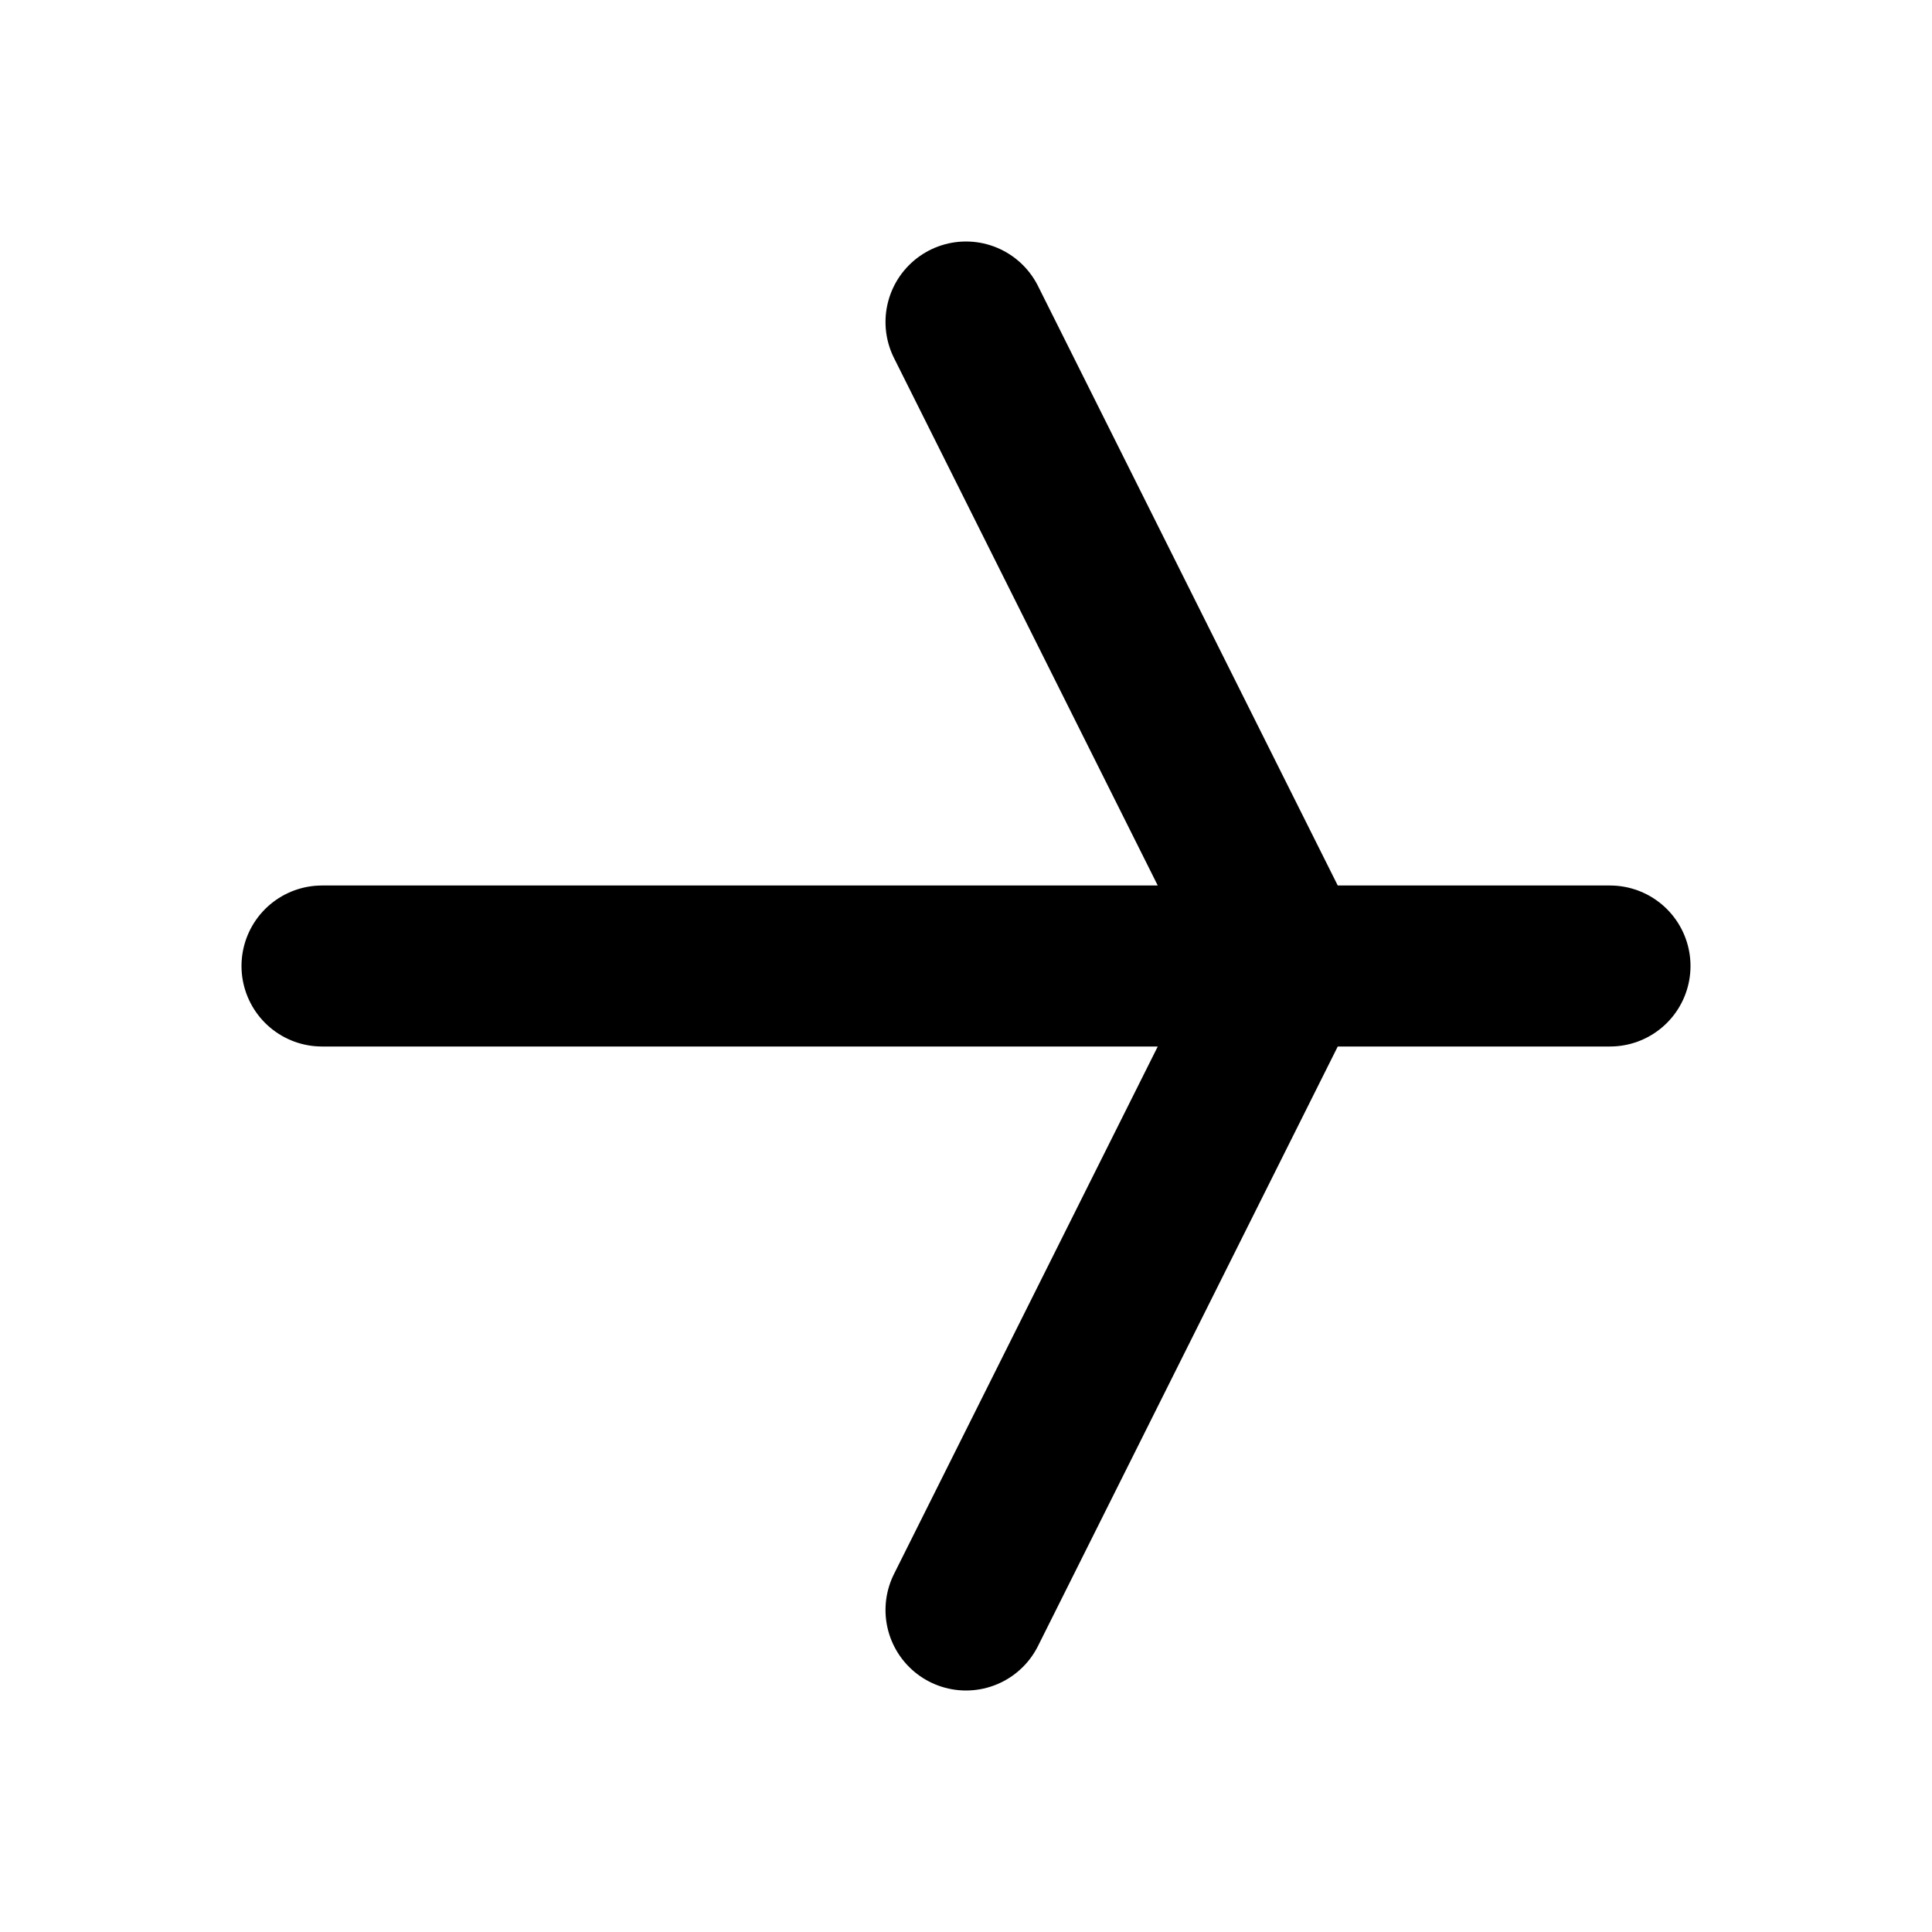
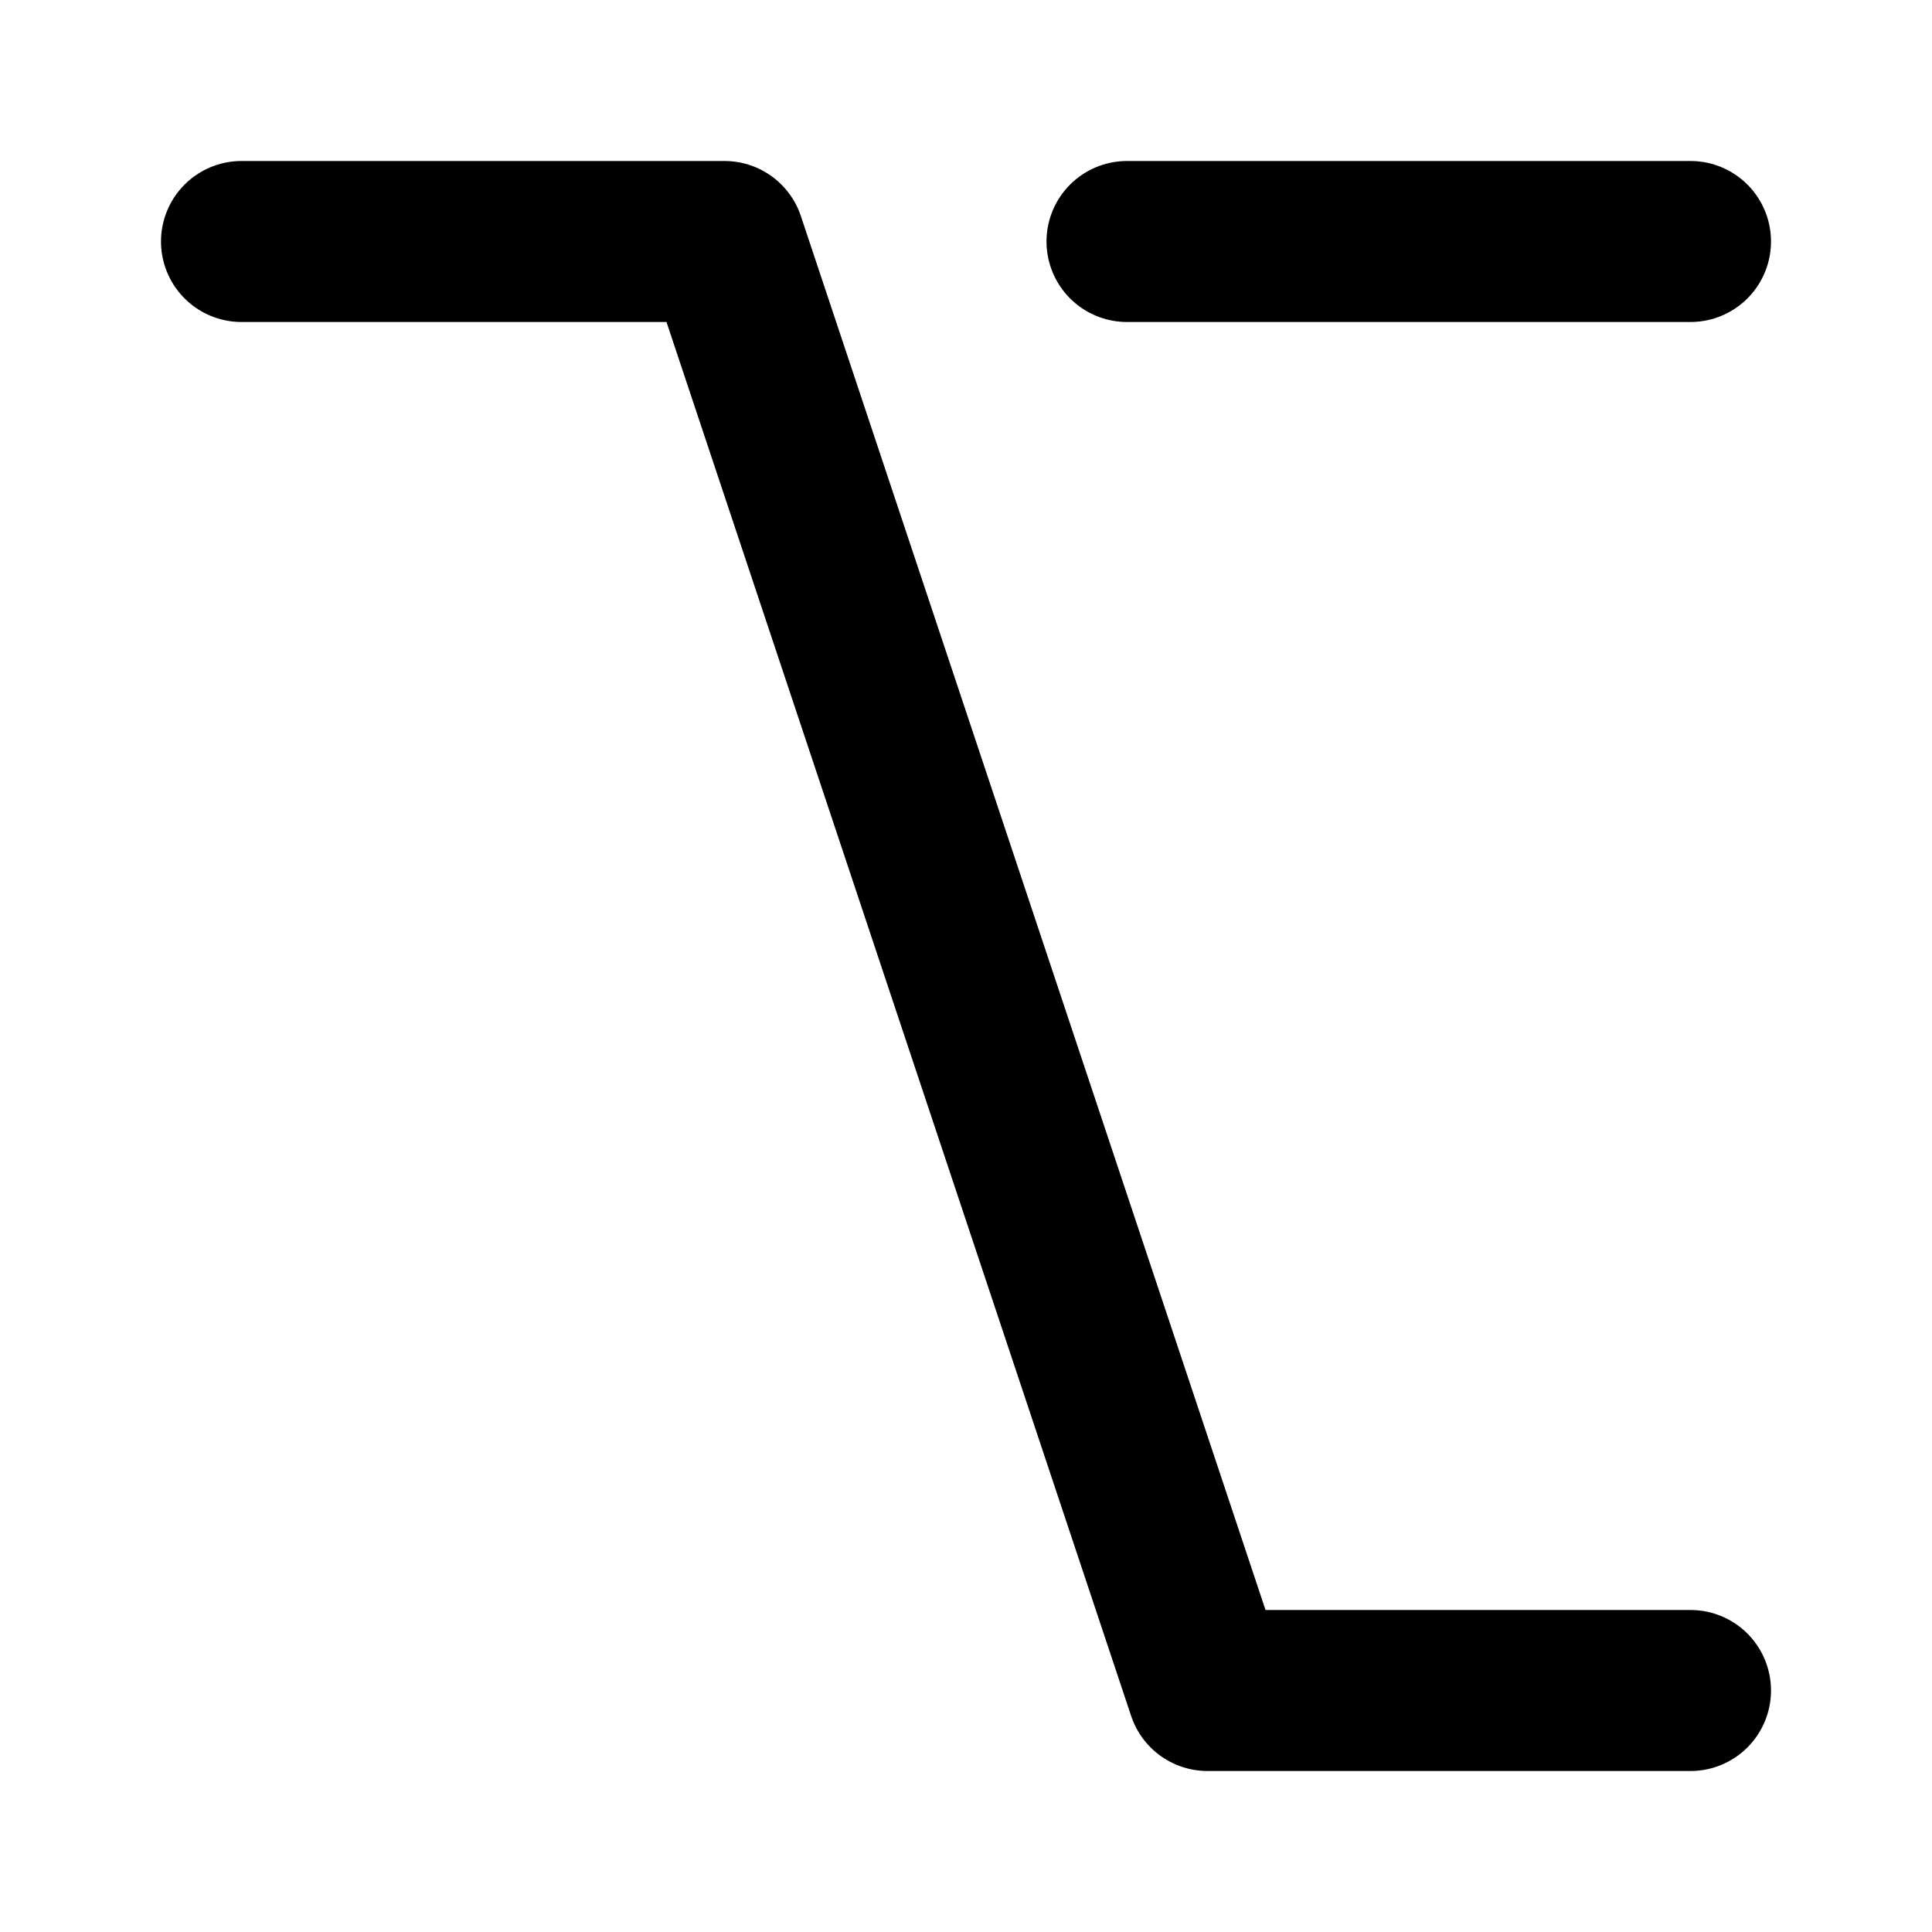
- <svg xmlns="http://www.w3.org/2000/svg" width="24" height="24" viewBox="0 0 24 24" fill="none">
-   <path d="M4 12h16M12 4l4 8-4 8" stroke="black" stroke-width="2" stroke-linecap="round" stroke-linejoin="round" />
+ <svg xmlns="http://www.w3.org/2000/svg" width="24" height="24" viewBox="0 0 24 24" fill="none" stroke="currentColor" stroke-width="2" stroke-linecap="round" stroke-linejoin="round">
+   <path d="M3 3h6l6 18h6" />
+   <path d="M14 3h7" />
</svg>
